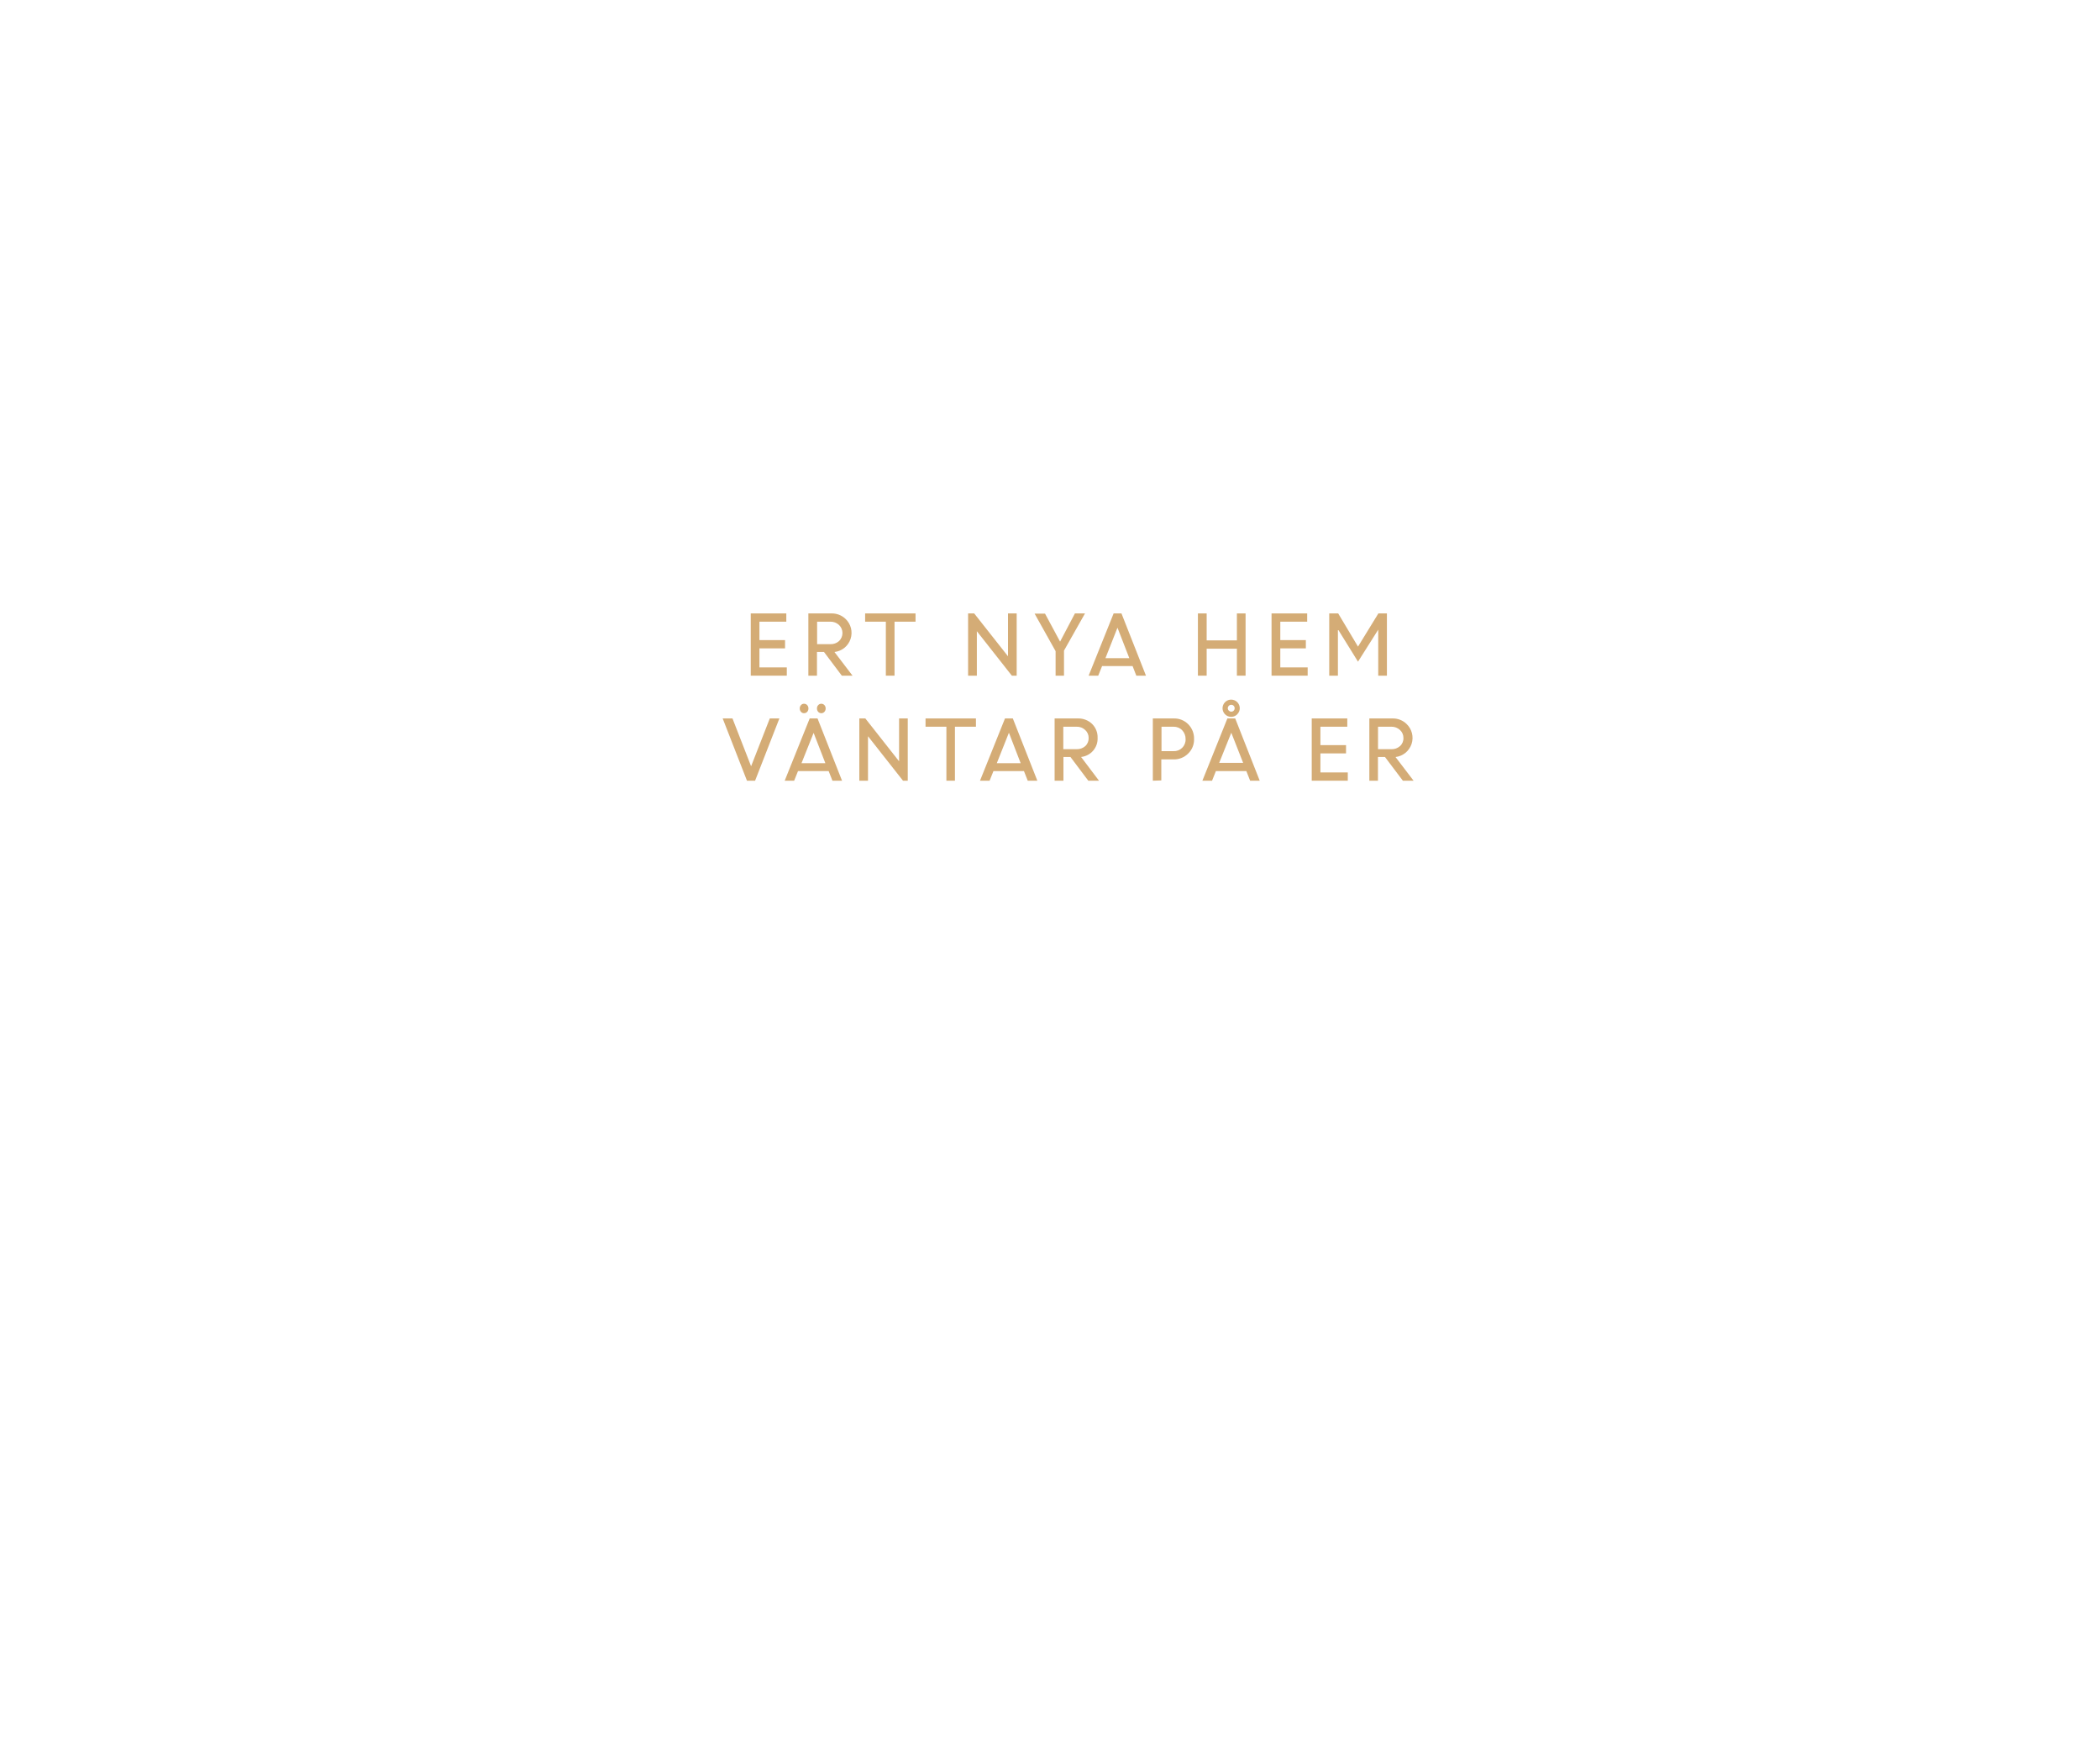
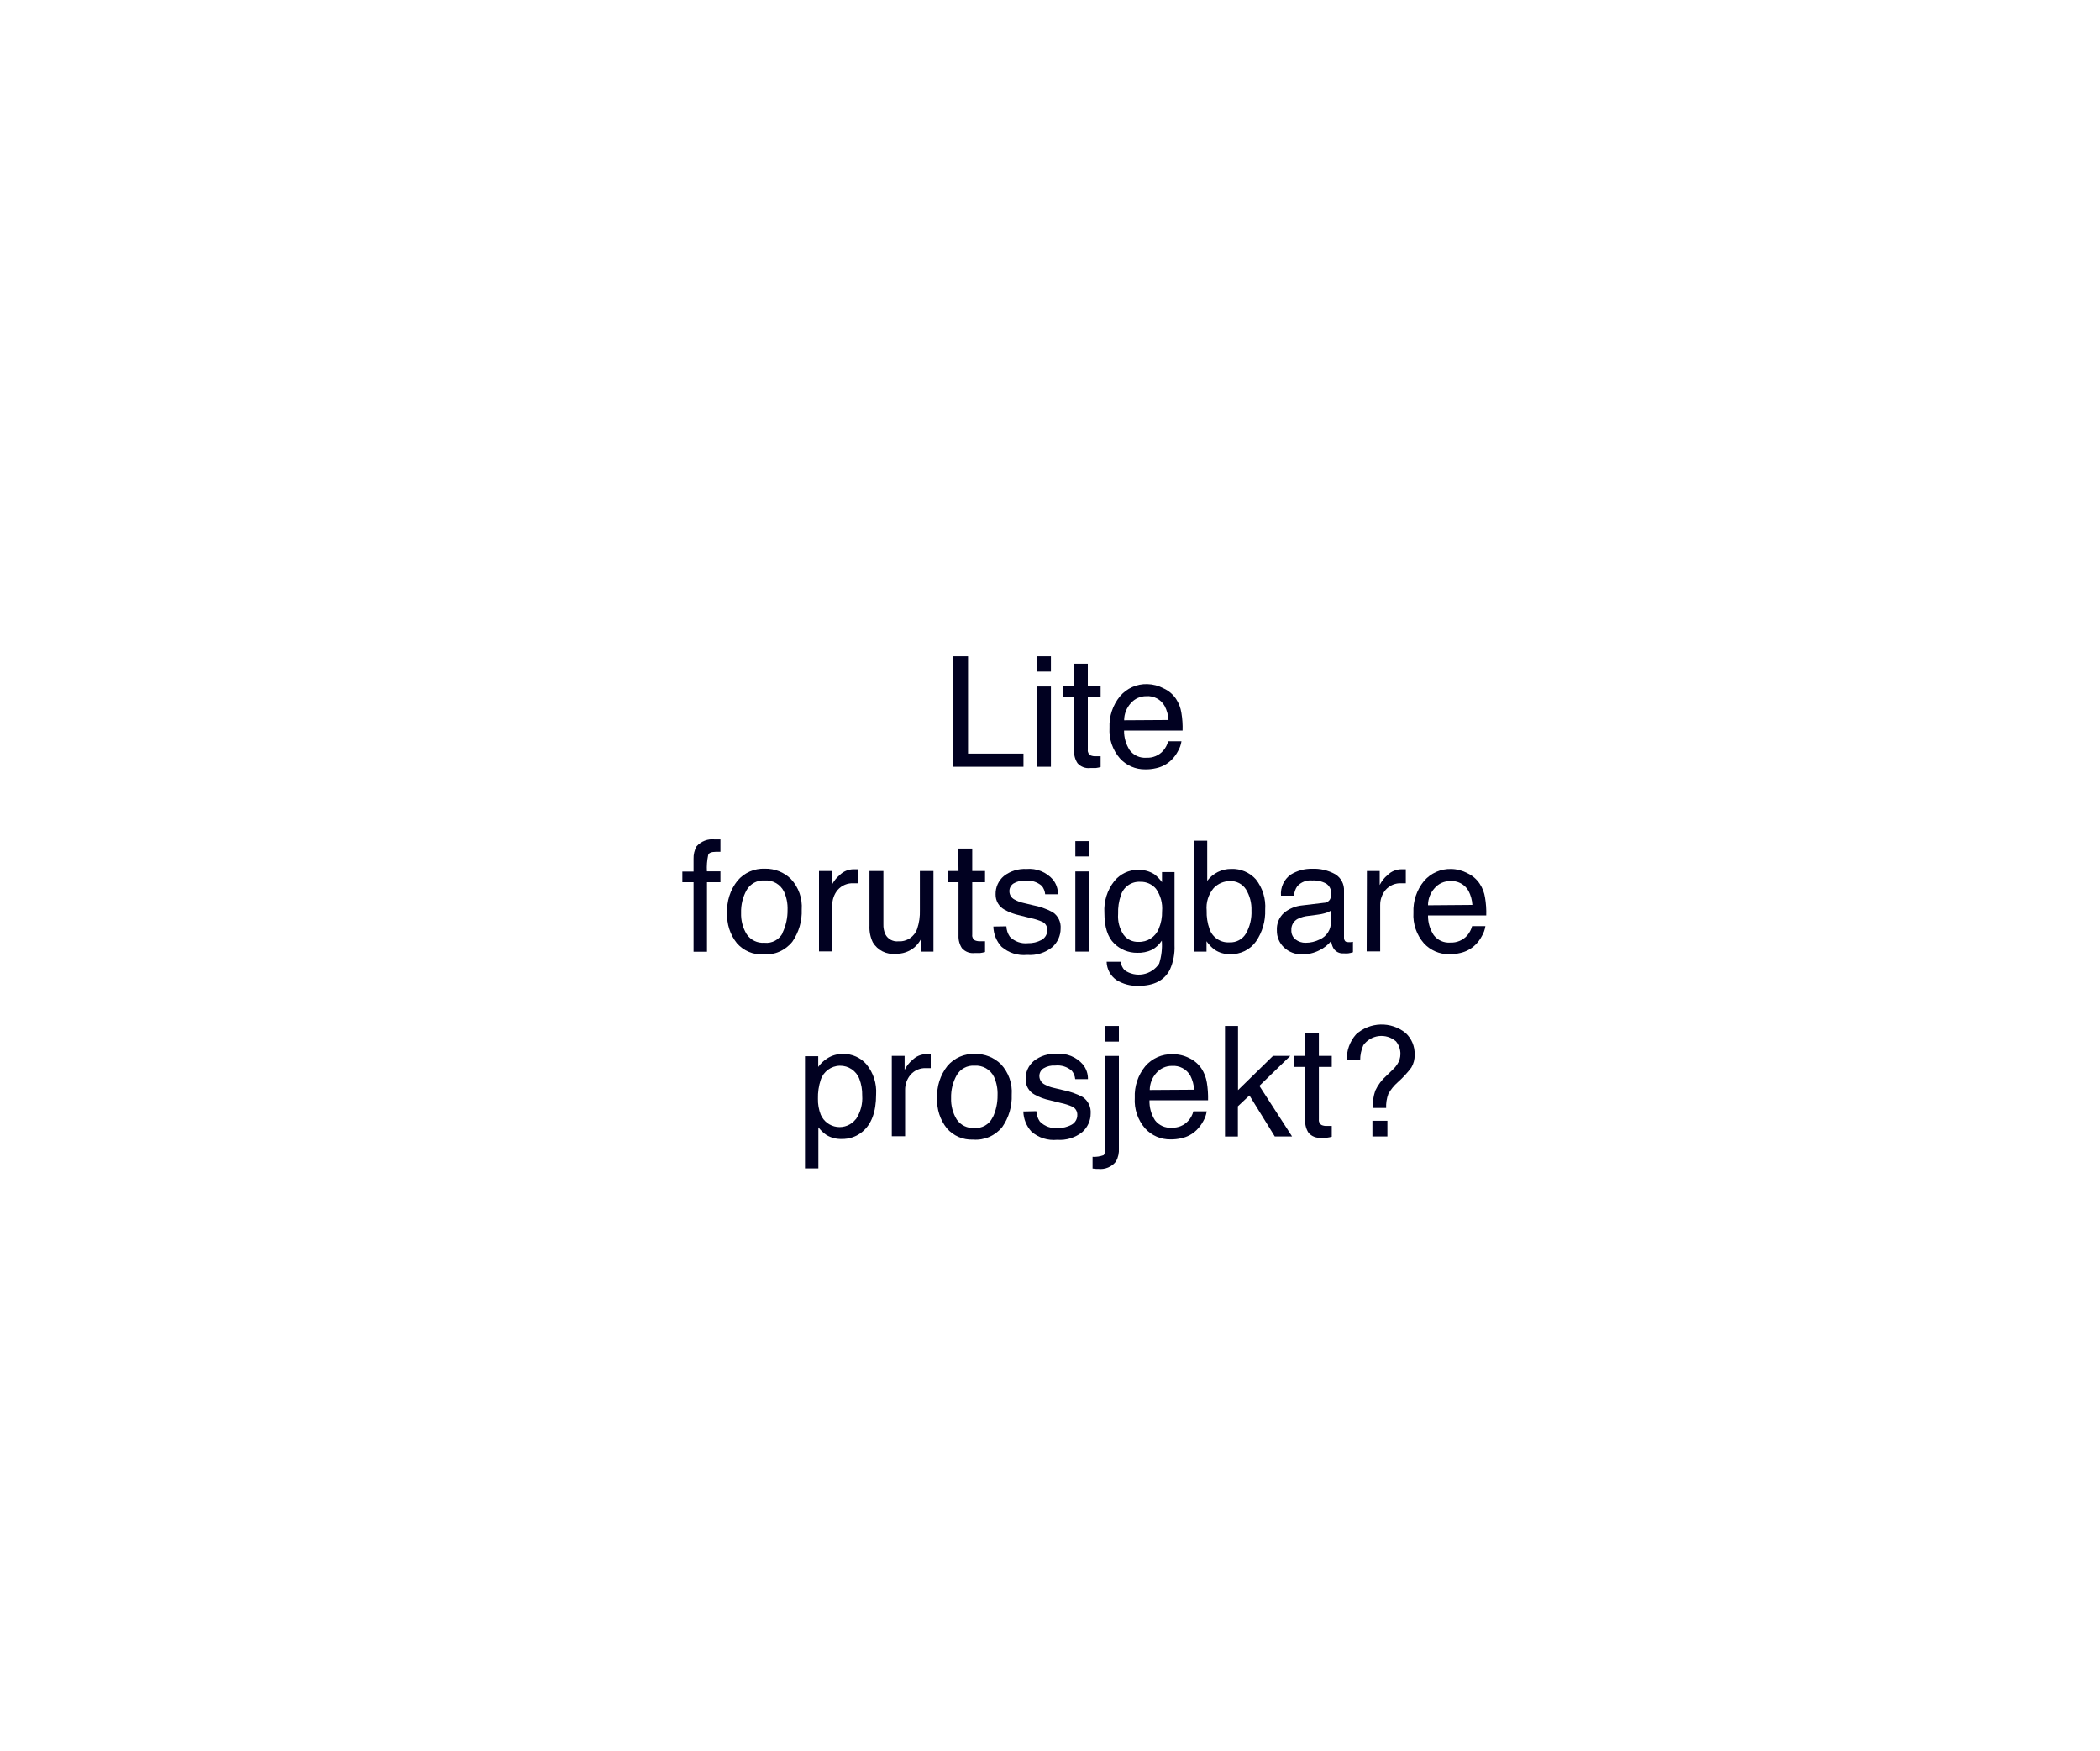
<svg xmlns="http://www.w3.org/2000/svg" id="Layer_1" data-name="Layer 1" viewBox="0 0 300 250">
  <defs>
-     <style>.cls-1{fill:#d4ac76;}</style>
+     <style>.cls-1{fill:#010121;}</style>
  </defs>
-   <path class="cls-1" d="M112.15,92.6h-3.66v2.72h3.91V96.5h-5.15V87.61h5.08v1.18h-3.84v2.63h3.66Z" />
-   <path class="cls-1" d="M115.48,96.5V87.61h3.3a2.82,2.82,0,0,1,2,.77,2.75,2.75,0,0,1-1.57,4.74l2.58,3.38h-1.53l-2.55-3.39h-1V96.5Zm3.14-7.71h-1.89V92h1.88a1.75,1.75,0,0,0,1.25-.44,1.59,1.59,0,0,0,0-2.3A1.74,1.74,0,0,0,118.62,88.79Z" />
-   <path class="cls-1" d="M123.59,88.79V87.61h7.2v1.18h-3V96.5h-1.24V88.79Z" />
-   <path class="cls-1" d="M138.3,96.5V87.61h.87L144,93.73V87.61h1.24V96.5h-.69l-5-6.35V96.5Z" />
-   <path class="cls-1" d="M153.56,87.61H155l-3,5.31V96.5H150.8V93l-3-5.36h1.49l2.15,4Z" />
-   <path class="cls-1" d="M155.52,96.5l3.57-8.89h1.12l3.5,8.89h-1.38l-.53-1.37h-4.36l-.55,1.37Zm4.12-6.85L157.92,94h3.41Z" />
-   <path class="cls-1" d="M176.7,96.5V92.65h-4.32V96.5h-1.25V87.61h1.25v3.85h4.32V87.61h1.24V96.5Z" />
-   <path class="cls-1" d="M186.55,92.6H182.9v2.72h3.91V96.5h-5.16V87.61h5.09v1.18H182.9v2.63h3.65Z" />
-   <path class="cls-1" d="M189.89,96.5V87.61h1.28L194,92.35l2.91-4.74h1.22V96.5h-1.24V89.93l0,0L194,94.5,191.21,90h-.08V96.5Z" />
-   <path class="cls-1" d="M106.71,111.5l-3.47-8.89h1.4l2.66,6.83,2.67-6.83h1.37l-3.47,8.89Z" />
-   <path class="cls-1" d="M112.1,111.5l3.57-8.89h1.12l3.5,8.89h-1.37l-.54-1.37H114l-.55,1.37Zm3.21-9.83a.58.58,0,0,1-.45.19.54.54,0,0,1-.43-.19.69.69,0,0,1-.18-.49.68.68,0,0,1,.18-.48.54.54,0,0,1,.43-.19.58.58,0,0,1,.45.19.68.68,0,0,1,.18.48A.69.69,0,0,1,115.31,101.67Zm.92,3L114.5,109h3.41Zm1.54-3a.6.6,0,0,1-.88,0,.69.69,0,0,1-.18-.49.68.68,0,0,1,.18-.48.6.6,0,0,1,.88,0,.68.68,0,0,1,.18.48A.69.69,0,0,1,117.77,101.67Z" />
-   <path class="cls-1" d="M122.76,111.5v-8.89h.86l4.82,6.12v-6.12h1.24v8.89H129l-5-6.35v6.35Z" />
-   <path class="cls-1" d="M132.22,103.79v-1.18h7.2v1.18h-3v7.71H135.2v-7.71Z" />
-   <path class="cls-1" d="M140,111.5l3.57-8.89h1.12l3.5,8.89h-1.37l-.54-1.37h-4.36l-.55,1.37Zm4.13-6.85L142.4,109h3.41Z" />
-   <path class="cls-1" d="M150.66,111.5v-8.89H154a2.81,2.81,0,0,1,2,.77,2.66,2.66,0,0,1,.8,2,2.63,2.63,0,0,1-2.36,2.73L157,111.5h-1.53l-2.55-3.39h-1v3.39Zm3.13-7.71H151.9V107h1.88a1.79,1.79,0,0,0,1.26-.44,1.5,1.5,0,0,0,.48-1.17,1.48,1.48,0,0,0-.49-1.13A1.72,1.72,0,0,0,153.79,103.79Z" />
-   <path class="cls-1" d="M164.69,111.5v-8.89h3a2.79,2.79,0,0,1,2.06.83,2.87,2.87,0,0,1,.83,2.11,2.76,2.76,0,0,1-.85,2.08,2.85,2.85,0,0,1-2.09.83h-1.74v3Zm2.95-7.71h-1.71v3.49h1.72a1.65,1.65,0,0,0,1.72-1.73,1.78,1.78,0,0,0-.49-1.26A1.68,1.68,0,0,0,167.64,103.79Z" />
-   <path class="cls-1" d="M171.77,111.5l3.57-8.89h1.12l3.5,8.89h-1.37l-.54-1.37H173.7l-.55,1.37Zm4.13-6.85-1.73,4.3h3.42Zm.86-2.64a1.23,1.23,0,1,1,.35-.86A1.19,1.19,0,0,1,176.76,102Zm-.86-.37a.49.49,0,0,0,.34-.14.52.52,0,0,0,.14-.35.5.5,0,0,0-.14-.35.45.45,0,0,0-.34-.14.45.45,0,0,0-.35.14.47.47,0,0,0-.15.35.5.5,0,0,0,.5.49Z" />
-   <path class="cls-1" d="M192.29,107.6h-3.66v2.72h3.91v1.18h-5.15v-8.89h5.08v1.18h-3.84v2.63h3.66Z" />
-   <path class="cls-1" d="M195.62,111.5v-8.89h3.3a2.78,2.78,0,0,1,2,.77,2.75,2.75,0,0,1-1.56,4.74l2.58,3.38h-1.53l-2.56-3.39h-1v3.39Zm3.14-7.71h-1.9V107h1.88a1.76,1.76,0,0,0,1.26-.44,1.48,1.48,0,0,0,.49-1.17,1.51,1.51,0,0,0-.49-1.13A1.74,1.74,0,0,0,198.76,103.79Z" />
+   <path class="cls-1" d="M136.15,93.73h2.14v13.9h7.92v1.88H136.15Z" />
+   <path class="cls-1" d="M148.13,93.73h2v2.19h-2Zm0,4.32h2v11.46h-2Z" />
+   <path class="cls-1" d="M153.4,94.79h2V98h1.83v1.58h-1.83v7.51a.79.79,0,0,0,.41.8,1.7,1.7,0,0,0,.75.12h.3l.37,0v1.54a5,5,0,0,1-.69.14c-.24,0-.5,0-.78,0a2.09,2.09,0,0,1-1.83-.69,3.06,3.06,0,0,1-.49-1.8V99.58h-1.56V98h1.56Z" />
+   <path class="cls-1" d="M166.23,98.32A4.22,4.22,0,0,1,168,99.81a4.91,4.91,0,0,1,.77,2,12.82,12.82,0,0,1,.17,2.53h-8.36a5,5,0,0,0,.82,2.82,2.72,2.72,0,0,0,2.37,1.06,3,3,0,0,0,2.4-1,3.37,3.37,0,0,0,.71-1.35h1.9a3.88,3.88,0,0,1-.5,1.41,4.93,4.93,0,0,1-.94,1.27,4.45,4.45,0,0,1-2.17,1.16,6.21,6.21,0,0,1-1.56.17,4.8,4.8,0,0,1-3.62-1.56,6.1,6.1,0,0,1-1.49-4.38,6.65,6.65,0,0,1,1.5-4.5,4.92,4.92,0,0,1,3.91-1.73A5.2,5.2,0,0,1,166.23,98.32Zm.7,4.51a5,5,0,0,0-.55-2,2.77,2.77,0,0,0-2.63-1.4,2.89,2.89,0,0,0-2.21,1,3.66,3.66,0,0,0-.95,2.44Z" />
+   <path class="cls-1" d="M99.5,120.89a3,3,0,0,1,2.61-1h.37l.44,0v1.77l-.43,0h-.26c-.59,0-1,.16-1.06.46a8.63,8.63,0,0,0-.18,2.33h1.93V126H101v9.93H99.08V126h-1.6v-1.52h1.6v-1.81A3.46,3.46,0,0,1,99.5,120.89Z" />
+   <path class="cls-1" d="M113,125.55a5.8,5.8,0,0,1,1.53,4.36,7.54,7.54,0,0,1-1.34,4.59,4.86,4.86,0,0,1-4.18,1.81,4.69,4.69,0,0,1-3.74-1.6,6.4,6.4,0,0,1-1.39-4.31,6.84,6.84,0,0,1,1.47-4.61,4.86,4.86,0,0,1,3.92-1.72A5.13,5.13,0,0,1,113,125.55Zm-1.2,7.65a7.33,7.33,0,0,0,.71-3.24,5.82,5.82,0,0,0-.51-2.62,2.87,2.87,0,0,0-2.78-1.59,2.74,2.74,0,0,0-2.55,1.36,6.3,6.3,0,0,0-.8,3.26,5.53,5.53,0,0,0,.8,3.06,2.8,2.8,0,0,0,2.53,1.22A2.62,2.62,0,0,0,111.84,133.2Z" />
+   <path class="cls-1" d="M117,124.4h1.83v2a4.28,4.28,0,0,1,1.11-1.41,2.85,2.85,0,0,1,2-.84h.18l.44,0v2a1.88,1.88,0,0,0-.31,0l-.32,0a2.81,2.81,0,0,0-2.25.94,3.31,3.31,0,0,0-.78,2.17v6.62H117Z" />
+   <path class="cls-1" d="M126.2,124.4V132a3.16,3.16,0,0,0,.28,1.44,1.87,1.87,0,0,0,1.87,1,2.65,2.65,0,0,0,2.68-1.8,7.58,7.58,0,0,0,.38-2.66V124.4h1.94v11.51h-1.83l0-1.7a4,4,0,0,1-.91,1.11,4,4,0,0,1-2.64.9,3.38,3.38,0,0,1-3.29-1.65,4.9,4.9,0,0,1-.47-2.35V124.4Z" />
+   <path class="cls-1" d="M136.89,121.19h2v3.21h1.83V126h-1.83v7.51a.8.8,0,0,0,.4.8,1.78,1.78,0,0,0,.76.12h.3l.37,0v1.54a5,5,0,0,1-.69.14c-.24,0-.5,0-.78,0a2.09,2.09,0,0,1-1.83-.69,3.06,3.06,0,0,1-.49-1.8V126h-1.56V124.4h1.56Z" />
+   <path class="cls-1" d="M143.77,132.3a2.78,2.78,0,0,0,.49,1.48,3.15,3.15,0,0,0,2.59.93,3.91,3.91,0,0,0,1.93-.46,1.57,1.57,0,0,0,.83-1.45,1.23,1.23,0,0,0-.67-1.13,8,8,0,0,0-1.68-.54l-1.56-.39a7.6,7.6,0,0,1-2.2-.82,2.42,2.42,0,0,1-1.27-2.17,3.3,3.3,0,0,1,1.19-2.64,4.84,4.84,0,0,1,3.21-1,4.49,4.49,0,0,1,3.8,1.53,3.32,3.32,0,0,1,.71,2.08h-1.83a2.24,2.24,0,0,0-.47-1.19,3.12,3.12,0,0,0-2.37-.75,2.88,2.88,0,0,0-1.7.41,1.31,1.31,0,0,0-.57,1.11,1.33,1.33,0,0,0,.76,1.19,4.61,4.61,0,0,0,1.29.48l1.3.31a9.8,9.8,0,0,1,2.84,1,2.57,2.57,0,0,1,1.13,2.33,3.53,3.53,0,0,1-1.18,2.65,5.06,5.06,0,0,1-3.59,1.12,4.85,4.85,0,0,1-3.68-1.17,4.39,4.39,0,0,1-1.16-2.88Z" />
+   <path class="cls-1" d="M153.62,120.13h2v2.19h-2Zm0,4.33h2v11.45h-2Z" />
+   <path class="cls-1" d="M164.9,124.86A5.2,5.2,0,0,1,166,126v-1.45h1.79V135a7.73,7.73,0,0,1-.65,3.46q-1.18,2.34-4.52,2.34a5.58,5.58,0,0,1-3.12-.83,3.26,3.26,0,0,1-1.41-2.61h2a2.25,2.25,0,0,0,.56,1.2,3.5,3.5,0,0,0,4.94-.93,8.62,8.62,0,0,0,.38-3.29,3.93,3.93,0,0,1-1.39,1.31,4.69,4.69,0,0,1-2.15.43,4.61,4.61,0,0,1-3.26-1.33c-.93-.89-1.4-2.35-1.4-4.39a6.64,6.64,0,0,1,1.41-4.51,4.35,4.35,0,0,1,3.4-1.62A4.18,4.18,0,0,1,164.9,124.86Zm.24,2.08a2.81,2.81,0,0,0-2.24-1,2.74,2.74,0,0,0-2.77,1.91,7.36,7.36,0,0,0-.4,2.67,4.73,4.73,0,0,0,.79,3,2.51,2.51,0,0,0,2.11,1,3,3,0,0,0,2.91-1.88,6,6,0,0,0,.47-2.48A4.82,4.82,0,0,0,165.14,126.94Z" />
+   <path class="cls-1" d="M170.58,120.07h1.88v5.73a4.26,4.26,0,0,1,3.44-1.7,4.5,4.5,0,0,1,3.5,1.48,6.27,6.27,0,0,1,1.34,4.35,7.51,7.51,0,0,1-1.32,4.54,4.33,4.33,0,0,1-3.68,1.8,3.78,3.78,0,0,1-2.22-.63,5.21,5.21,0,0,1-1.16-1.21v1.48h-1.78ZM178,133.32a6.14,6.14,0,0,0,.78-3.29,5.41,5.41,0,0,0-.78-3,2.58,2.58,0,0,0-2.3-1.19,3.22,3.22,0,0,0-2.32,1,4.34,4.34,0,0,0-1,3.22,7.15,7.15,0,0,0,.41,2.63,2.83,2.83,0,0,0,2.86,1.9A2.58,2.58,0,0,0,178,133.32Z" />
+   <path class="cls-1" d="M189.14,128.94a1,1,0,0,0,.89-.55,1.68,1.68,0,0,0,.13-.75,1.58,1.58,0,0,0-.7-1.44,3.74,3.74,0,0,0-2-.45,2.53,2.53,0,0,0-2.14.83,2.73,2.73,0,0,0-.47,1.34H183a3.33,3.33,0,0,1,1.38-3,5.61,5.61,0,0,1,3.07-.84,6.25,6.25,0,0,1,3.3.78,2.62,2.62,0,0,1,1.25,2.4v6.63a.78.78,0,0,0,.13.48c.08.13.25.19.52.19l.29,0,.34-.05V136a4.46,4.46,0,0,1-.69.16,5.25,5.25,0,0,1-.64,0,1.57,1.57,0,0,1-1.45-.71,2.6,2.6,0,0,1-.33-1.06,4.92,4.92,0,0,1-1.7,1.34,5.25,5.25,0,0,1-2.44.57,3.63,3.63,0,0,1-2.62-1,3.25,3.25,0,0,1-1-2.43,3.13,3.13,0,0,1,1-2.48,4.81,4.81,0,0,1,2.62-1.08Zm-4.07,5.23a2.28,2.28,0,0,0,1.45.48,4.5,4.5,0,0,0,2-.47,2.67,2.67,0,0,0,1.61-2.57v-1.55a3.37,3.37,0,0,1-.91.38,7.34,7.34,0,0,1-1.1.21l-1.16.15a4.44,4.44,0,0,0-1.58.44,1.71,1.71,0,0,0-.9,1.61A1.58,1.58,0,0,0,185.07,134.17Z" />
+   <path class="cls-1" d="M195.27,124.4h1.83v2a4.28,4.28,0,0,1,1.11-1.41,2.85,2.85,0,0,1,2-.84h.18l.44,0v2a1.88,1.88,0,0,0-.31,0l-.32,0a2.79,2.79,0,0,0-2.25.94,3.31,3.31,0,0,0-.78,2.17v6.62h-1.93Z" />
+   <path class="cls-1" d="M209.64,124.72a4.22,4.22,0,0,1,1.74,1.49,4.91,4.91,0,0,1,.77,2,12.82,12.82,0,0,1,.17,2.53H204a5,5,0,0,0,.82,2.82,2.72,2.72,0,0,0,2.37,1.06,3.06,3.06,0,0,0,2.4-1,3.37,3.37,0,0,0,.71-1.35h1.9a3.88,3.88,0,0,1-.5,1.41,4.93,4.93,0,0,1-.94,1.27,4.45,4.45,0,0,1-2.17,1.16,6.21,6.21,0,0,1-1.56.17,4.8,4.8,0,0,1-3.62-1.56,6.1,6.1,0,0,1-1.49-4.38,6.65,6.65,0,0,1,1.5-4.5,4.92,4.92,0,0,1,3.91-1.73A5.07,5.07,0,0,1,209.64,124.72Zm.7,4.52a5,5,0,0,0-.55-2,2.77,2.77,0,0,0-2.63-1.4,2.89,2.89,0,0,0-2.21,1,3.62,3.62,0,0,0-.95,2.45Z" />
+   <path class="cls-1" d="M115,150.85h1.89v1.53a4.51,4.51,0,0,1,1.27-1.21,4.08,4.08,0,0,1,2.3-.65,4.33,4.33,0,0,1,3.33,1.5,6.15,6.15,0,0,1,1.37,4.28q0,3.76-2,5.37a4.45,4.45,0,0,1-2.91,1,4,4,0,0,1-2.19-.57,5,5,0,0,1-1.15-1.1v5.87H115Zm7.27,9a5.36,5.36,0,0,0,.9-3.39,6.23,6.23,0,0,0-.4-2.36,2.93,2.93,0,0,0-5.52.11,8,8,0,0,0-.4,2.73,5.86,5.86,0,0,0,.4,2.26,2.93,2.93,0,0,0,5,.65Z" />
+   <path class="cls-1" d="M127.4,150.8h1.83v2a4.28,4.28,0,0,1,1.11-1.41,2.85,2.85,0,0,1,2-.84h.18l.44,0v2l-.31,0h-.32a2.79,2.79,0,0,0-2.25.94,3.31,3.31,0,0,0-.78,2.17v6.62H127.4Z" />
+   <path class="cls-1" d="M143,152a5.8,5.8,0,0,1,1.53,4.36,7.54,7.54,0,0,1-1.34,4.59,4.86,4.86,0,0,1-4.18,1.81,4.69,4.69,0,0,1-3.74-1.6,6.4,6.4,0,0,1-1.39-4.31,6.88,6.88,0,0,1,1.47-4.62,4.89,4.89,0,0,1,3.92-1.71A5.13,5.13,0,0,1,143,152Zm-1.2,7.64a7.26,7.26,0,0,0,.71-3.23,5.85,5.85,0,0,0-.51-2.62,2.87,2.87,0,0,0-2.78-1.59,2.73,2.73,0,0,0-2.55,1.36,6.33,6.33,0,0,0-.8,3.26,5.53,5.53,0,0,0,.8,3.06,2.8,2.8,0,0,0,2.53,1.22A2.63,2.63,0,0,0,141.8,159.59Z" />
+   <path class="cls-1" d="M148.05,158.7a2.82,2.82,0,0,0,.5,1.48,3.13,3.13,0,0,0,2.58.93,3.88,3.88,0,0,0,1.93-.46,1.56,1.56,0,0,0,.84-1.45,1.25,1.25,0,0,0-.67-1.13,8,8,0,0,0-1.68-.54l-1.56-.39a7.68,7.68,0,0,1-2.21-.82,2.43,2.43,0,0,1-1.26-2.17,3.27,3.27,0,0,1,1.19-2.64,4.8,4.8,0,0,1,3.21-1,4.45,4.45,0,0,1,3.79,1.53,3.2,3.2,0,0,1,.71,2.08H153.6a2.22,2.22,0,0,0-.48-1.19,3.08,3.08,0,0,0-2.36-.75,2.86,2.86,0,0,0-1.7.41,1.29,1.29,0,0,0-.58,1.1,1.37,1.37,0,0,0,.76,1.2,4.61,4.61,0,0,0,1.29.48l1.3.31a10.17,10.17,0,0,1,2.85,1,2.62,2.62,0,0,1,1.13,2.34,3.53,3.53,0,0,1-1.18,2.65,5.11,5.11,0,0,1-3.6,1.12,4.85,4.85,0,0,1-3.68-1.17,4.44,4.44,0,0,1-1.16-2.88Z" />
+   <path class="cls-1" d="M156.08,165.22a4,4,0,0,0,1.56-.23c.18-.13.26-.52.26-1.18v-13h1.94V164a3.47,3.47,0,0,1-.41,1.88,2.81,2.81,0,0,1-2.57,1.06h-.29l-.49-.05Zm3.76-16.46H157.9v-2.23h1.94Z" />
+   <path class="cls-1" d="M169.9,151.12a4.35,4.35,0,0,1,1.74,1.49,5.21,5.21,0,0,1,.77,2,13.66,13.66,0,0,1,.17,2.53h-8.37A5,5,0,0,0,165,160a2.72,2.72,0,0,0,2.38,1.06,3,3,0,0,0,2.39-1,3.16,3.16,0,0,0,.71-1.34h1.91a4.07,4.07,0,0,1-.5,1.41,5.2,5.2,0,0,1-.95,1.27,4.37,4.37,0,0,1-2.16,1.16,6.35,6.35,0,0,1-1.57.17,4.81,4.81,0,0,1-3.62-1.56,6.1,6.1,0,0,1-1.48-4.38,6.64,6.64,0,0,1,1.49-4.5,4.94,4.94,0,0,1,3.91-1.73A5.11,5.11,0,0,1,169.9,151.12Zm.69,4.51a5.13,5.13,0,0,0-.54-2,2.79,2.79,0,0,0-2.63-1.4,2.92,2.92,0,0,0-2.22,1,3.66,3.66,0,0,0-.95,2.44Z" />
+   <path class="cls-1" d="M175,146.53h1.86v9.16l5-4.89h2.47l-4.42,4.28,4.67,7.23h-2.47l-3.62-5.86L176.84,158v4.32H175Z" />
+   <path class="cls-1" d="M186.41,147.59h2v3.21h1.84v1.58h-1.84v7.51a.79.79,0,0,0,.41.8,1.7,1.7,0,0,0,.75.12h.3l.38,0v1.54a5.42,5.42,0,0,1-.7.14c-.24,0-.5,0-.78,0a2.09,2.09,0,0,1-1.83-.69,3.06,3.06,0,0,1-.49-1.8v-7.62h-1.55V150.8h1.55Z" />
+   <path class="cls-1" d="M193.72,147.73a5.45,5.45,0,0,1,7.08-.2,4,4,0,0,1,1.29,3.09,3.34,3.34,0,0,1-.47,1.85,14.26,14.26,0,0,1-1.92,2.08,6.23,6.23,0,0,0-1.37,1.69,5.18,5.18,0,0,0-.31,2H196.1a7,7,0,0,1,.37-2.48,6.56,6.56,0,0,1,1.62-2.15l.88-.85a3.69,3.69,0,0,0,.64-.76,2.65,2.65,0,0,0,.45-1.45,2.81,2.81,0,0,0-.64-1.83,3.18,3.18,0,0,0-4.66.56,5.18,5.18,0,0,0-.45,2.14H192.4A5.27,5.27,0,0,1,193.72,147.73Zm2.34,12.34h2.14v2.24h-2.14Z" />
</svg>
